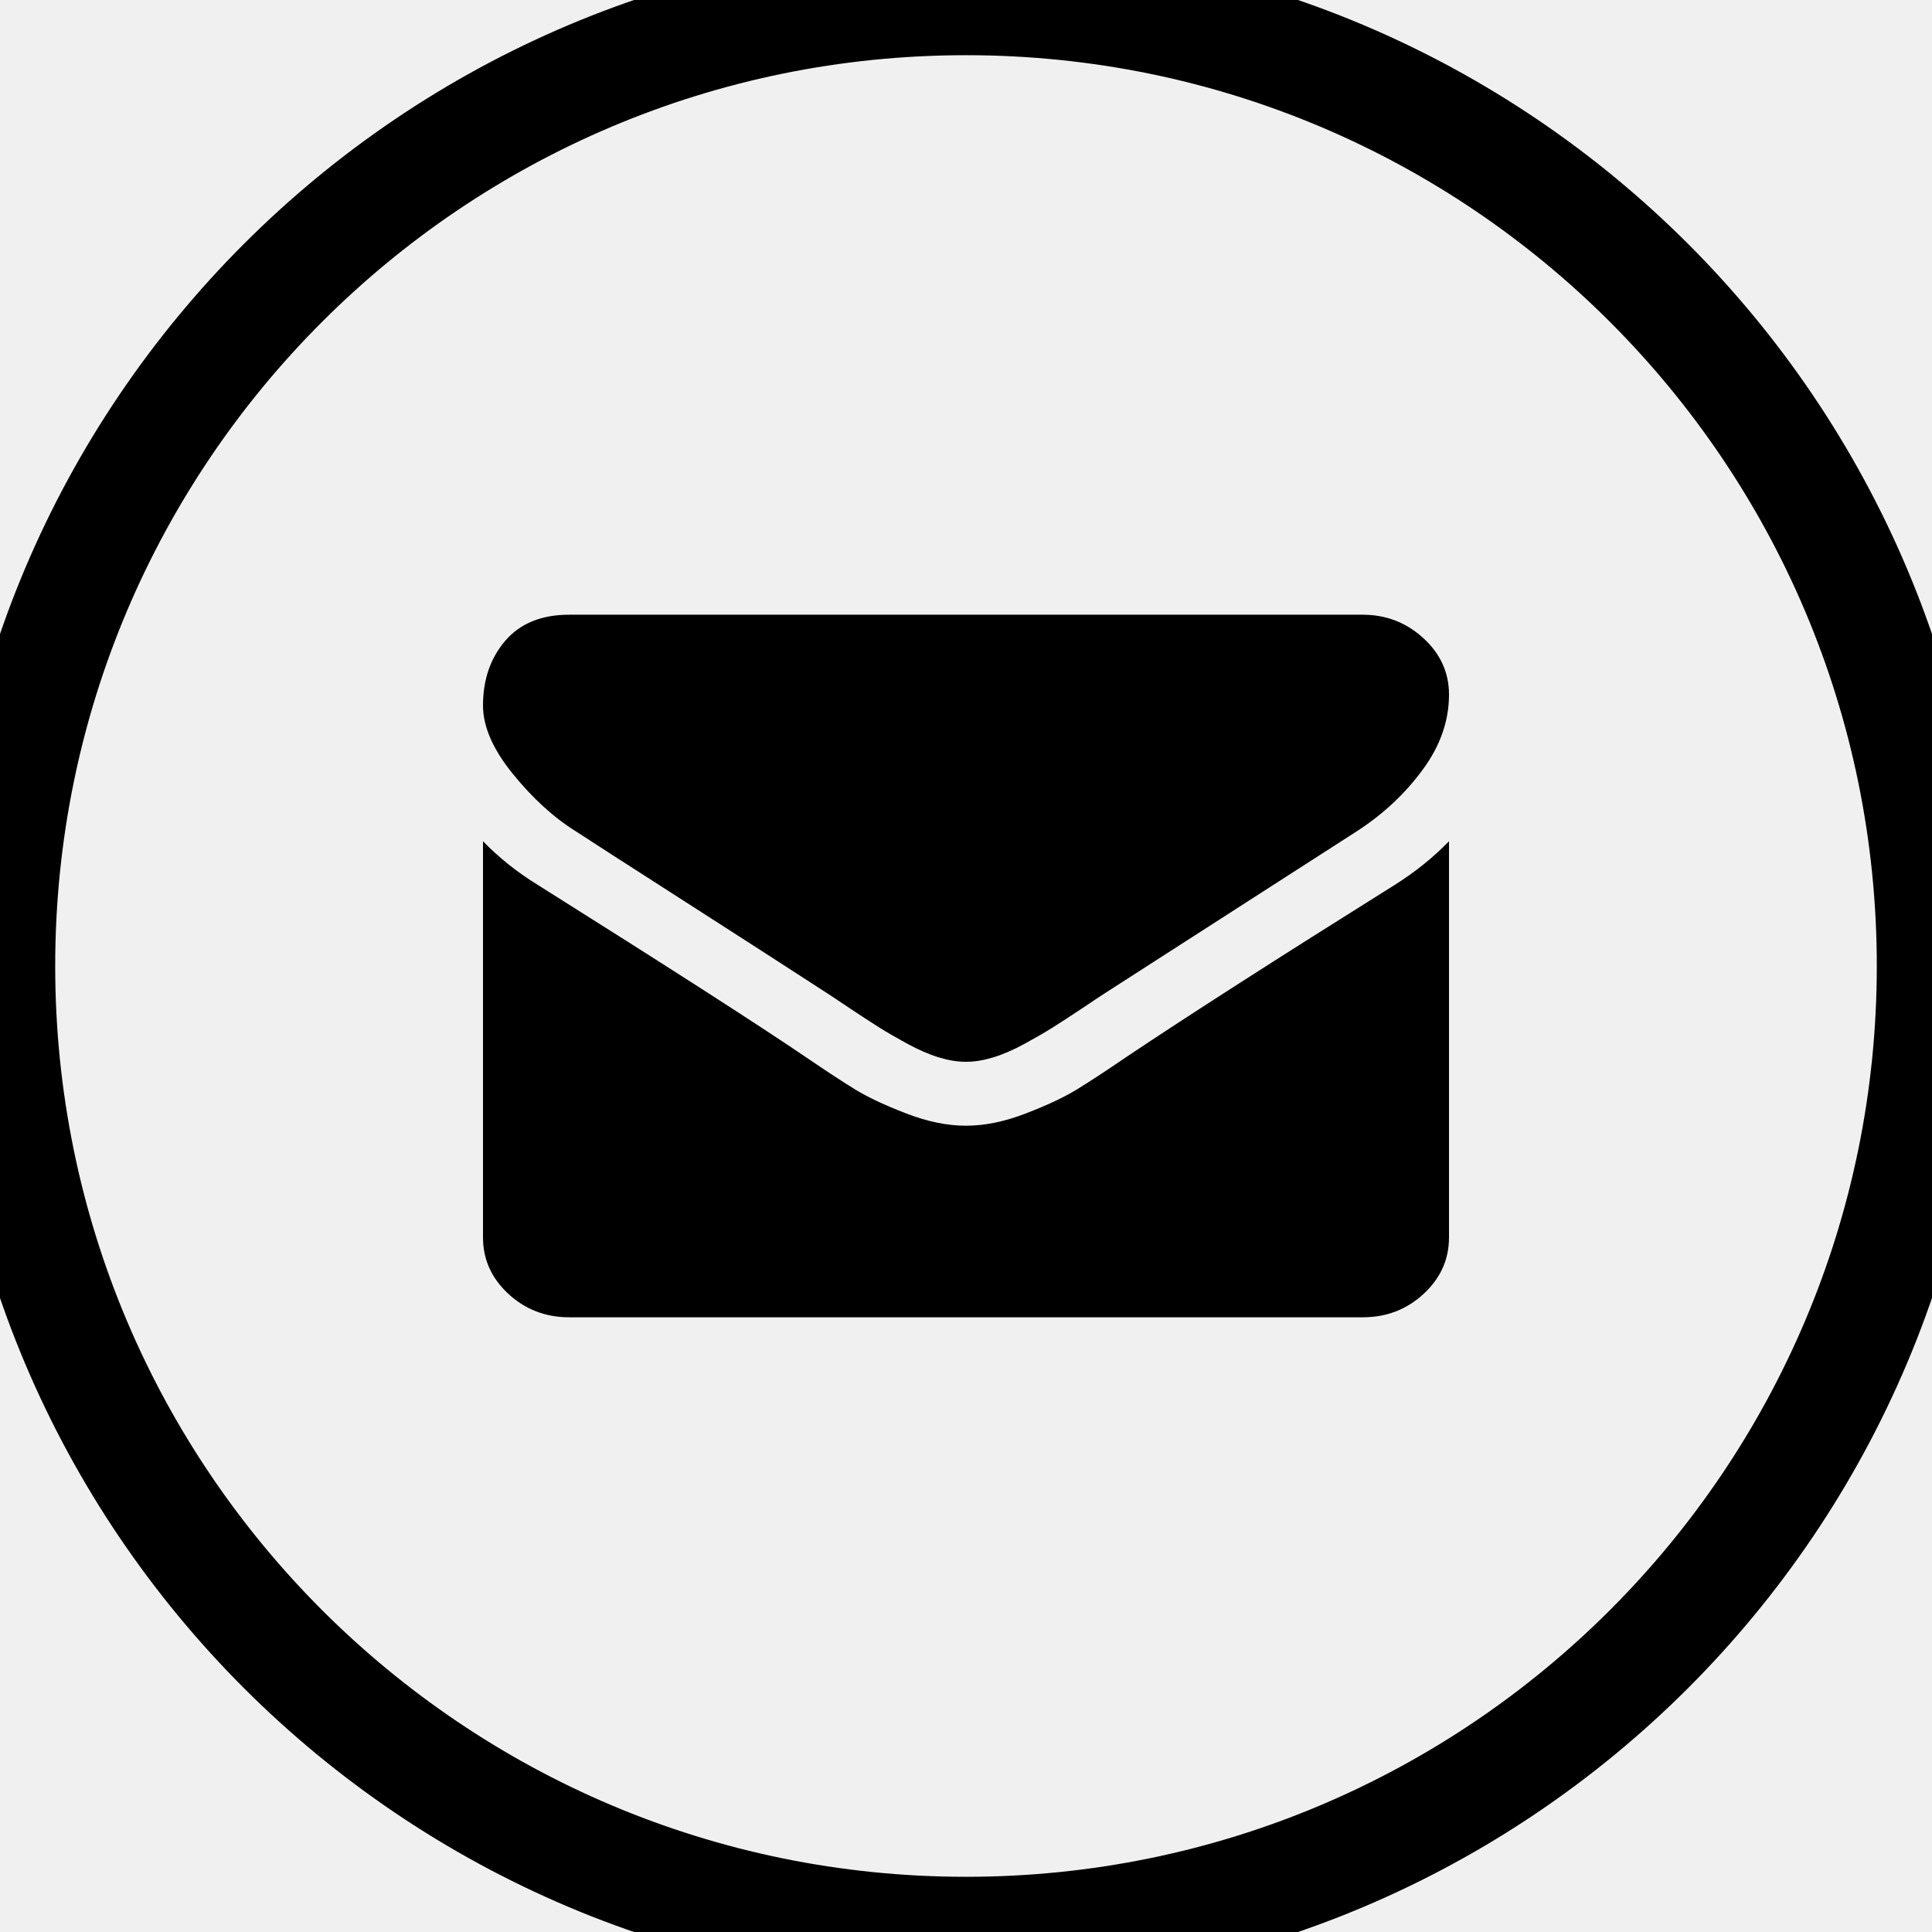
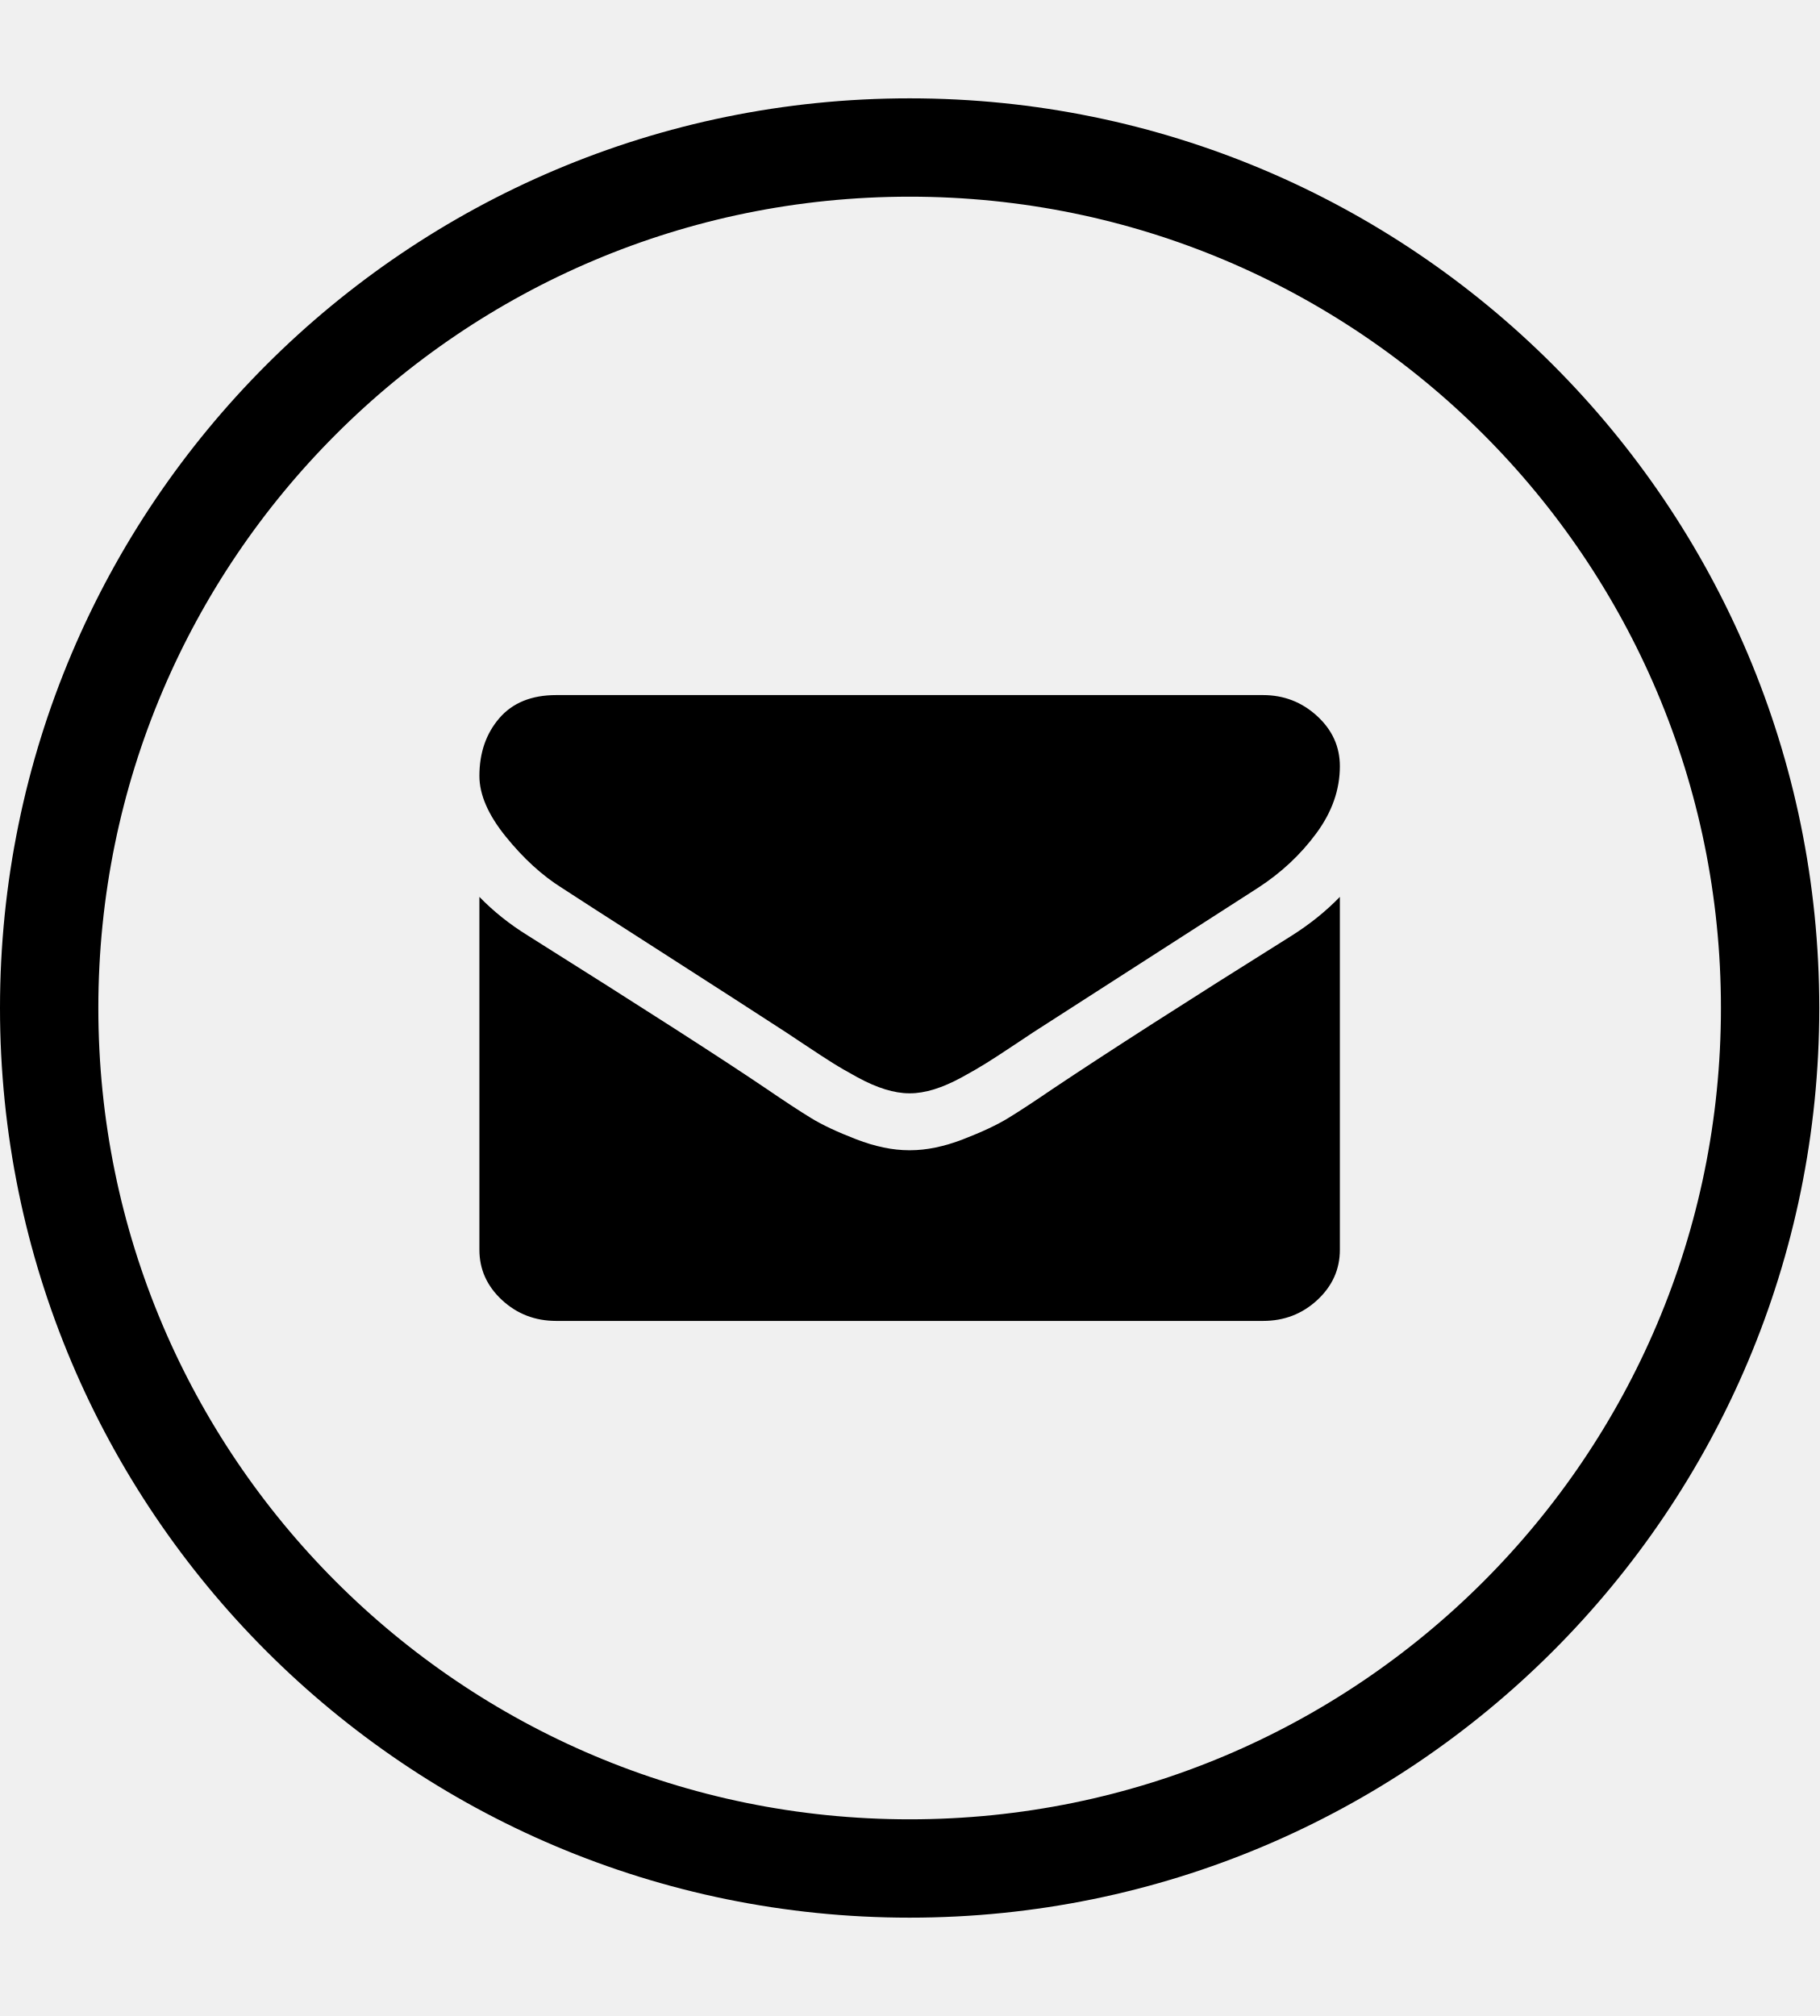
- <svg xmlns="http://www.w3.org/2000/svg" width="35px" height="35px" viewBox="0 0 35 35" version="1.1">
+ <svg xmlns="http://www.w3.org/2000/svg" width="37px" height="41px" viewBox="0 0 37 41" version="1.1">
  <defs />
  <g id="Works" stroke="none" stroke-width="1" fill="none" fill-rule="evenodd">
-     <g id="Selcted-works" transform="translate(-126, -1500)">
+     <g id="Selcted-works" transform="translate(-125, -1497)">
+       <rect id="Rectangle-18" fill-opacity="0" fill="#FFFFFF" x="-35" y="1489" width="1440" height="56" />
      <g id="mail" transform="translate(126, 1500)">
        <rect id="Rectangle" x="0" y="0" width="35" height="35" />
        <circle id="Oval" stroke="#000000" stroke-width="2" cx="17.5" cy="17.5" r="17.5" />
        <path d="M10.43,15.059 C10.651,15.204 11.318,15.634 12.432,16.348 C13.545,17.062 14.398,17.612 14.99,17.997 C15.055,18.039 15.194,18.131 15.405,18.273 C15.617,18.414 15.793,18.529 15.932,18.616 C16.072,18.704 16.242,18.802 16.44,18.91 C16.639,19.018 16.826,19.1 17.002,19.154 C17.178,19.208 17.34,19.235 17.49,19.235 L17.5,19.235 L17.51,19.235 C17.66,19.235 17.822,19.208 17.998,19.154 C18.174,19.1 18.361,19.018 18.56,18.91 C18.758,18.802 18.927,18.704 19.067,18.616 C19.207,18.529 19.383,18.414 19.595,18.273 C19.806,18.131 19.945,18.039 20.01,17.997 C20.609,17.611 22.132,16.632 24.58,15.059 C25.055,14.752 25.452,14.381 25.771,13.947 C26.091,13.514 26.25,13.059 26.25,12.583 C26.25,12.185 26.095,11.844 25.786,11.561 C25.477,11.278 25.11,11.136 24.687,11.136 L10.312,11.136 C9.811,11.136 9.425,11.293 9.155,11.606 C8.885,11.92 8.75,12.312 8.75,12.781 C8.75,13.161 8.929,13.573 9.287,14.015 C9.645,14.458 10.026,14.806 10.43,15.059 Z M25.273,16.027 C23.138,17.364 21.517,18.404 20.41,19.145 C20.039,19.398 19.738,19.596 19.507,19.737 C19.276,19.879 18.968,20.023 18.584,20.171 C18.2,20.319 17.842,20.393 17.51,20.393 L17.5,20.393 L17.49,20.393 C17.158,20.393 16.8,20.319 16.416,20.171 C16.032,20.023 15.724,19.879 15.493,19.737 C15.262,19.596 14.961,19.398 14.59,19.145 C13.711,18.549 12.093,17.509 9.736,16.027 C9.365,15.798 9.036,15.535 8.75,15.24 L8.75,22.417 C8.75,22.815 8.903,23.155 9.209,23.439 C9.515,23.722 9.883,23.864 10.313,23.864 L24.688,23.864 C25.117,23.864 25.485,23.722 25.791,23.439 C26.097,23.155 26.25,22.815 26.25,22.417 L26.25,15.24 C25.97,15.529 25.645,15.792 25.273,16.027 Z" id="Shape" fill="#000000" />
      </g>
    </g>
  </g>
</svg>
